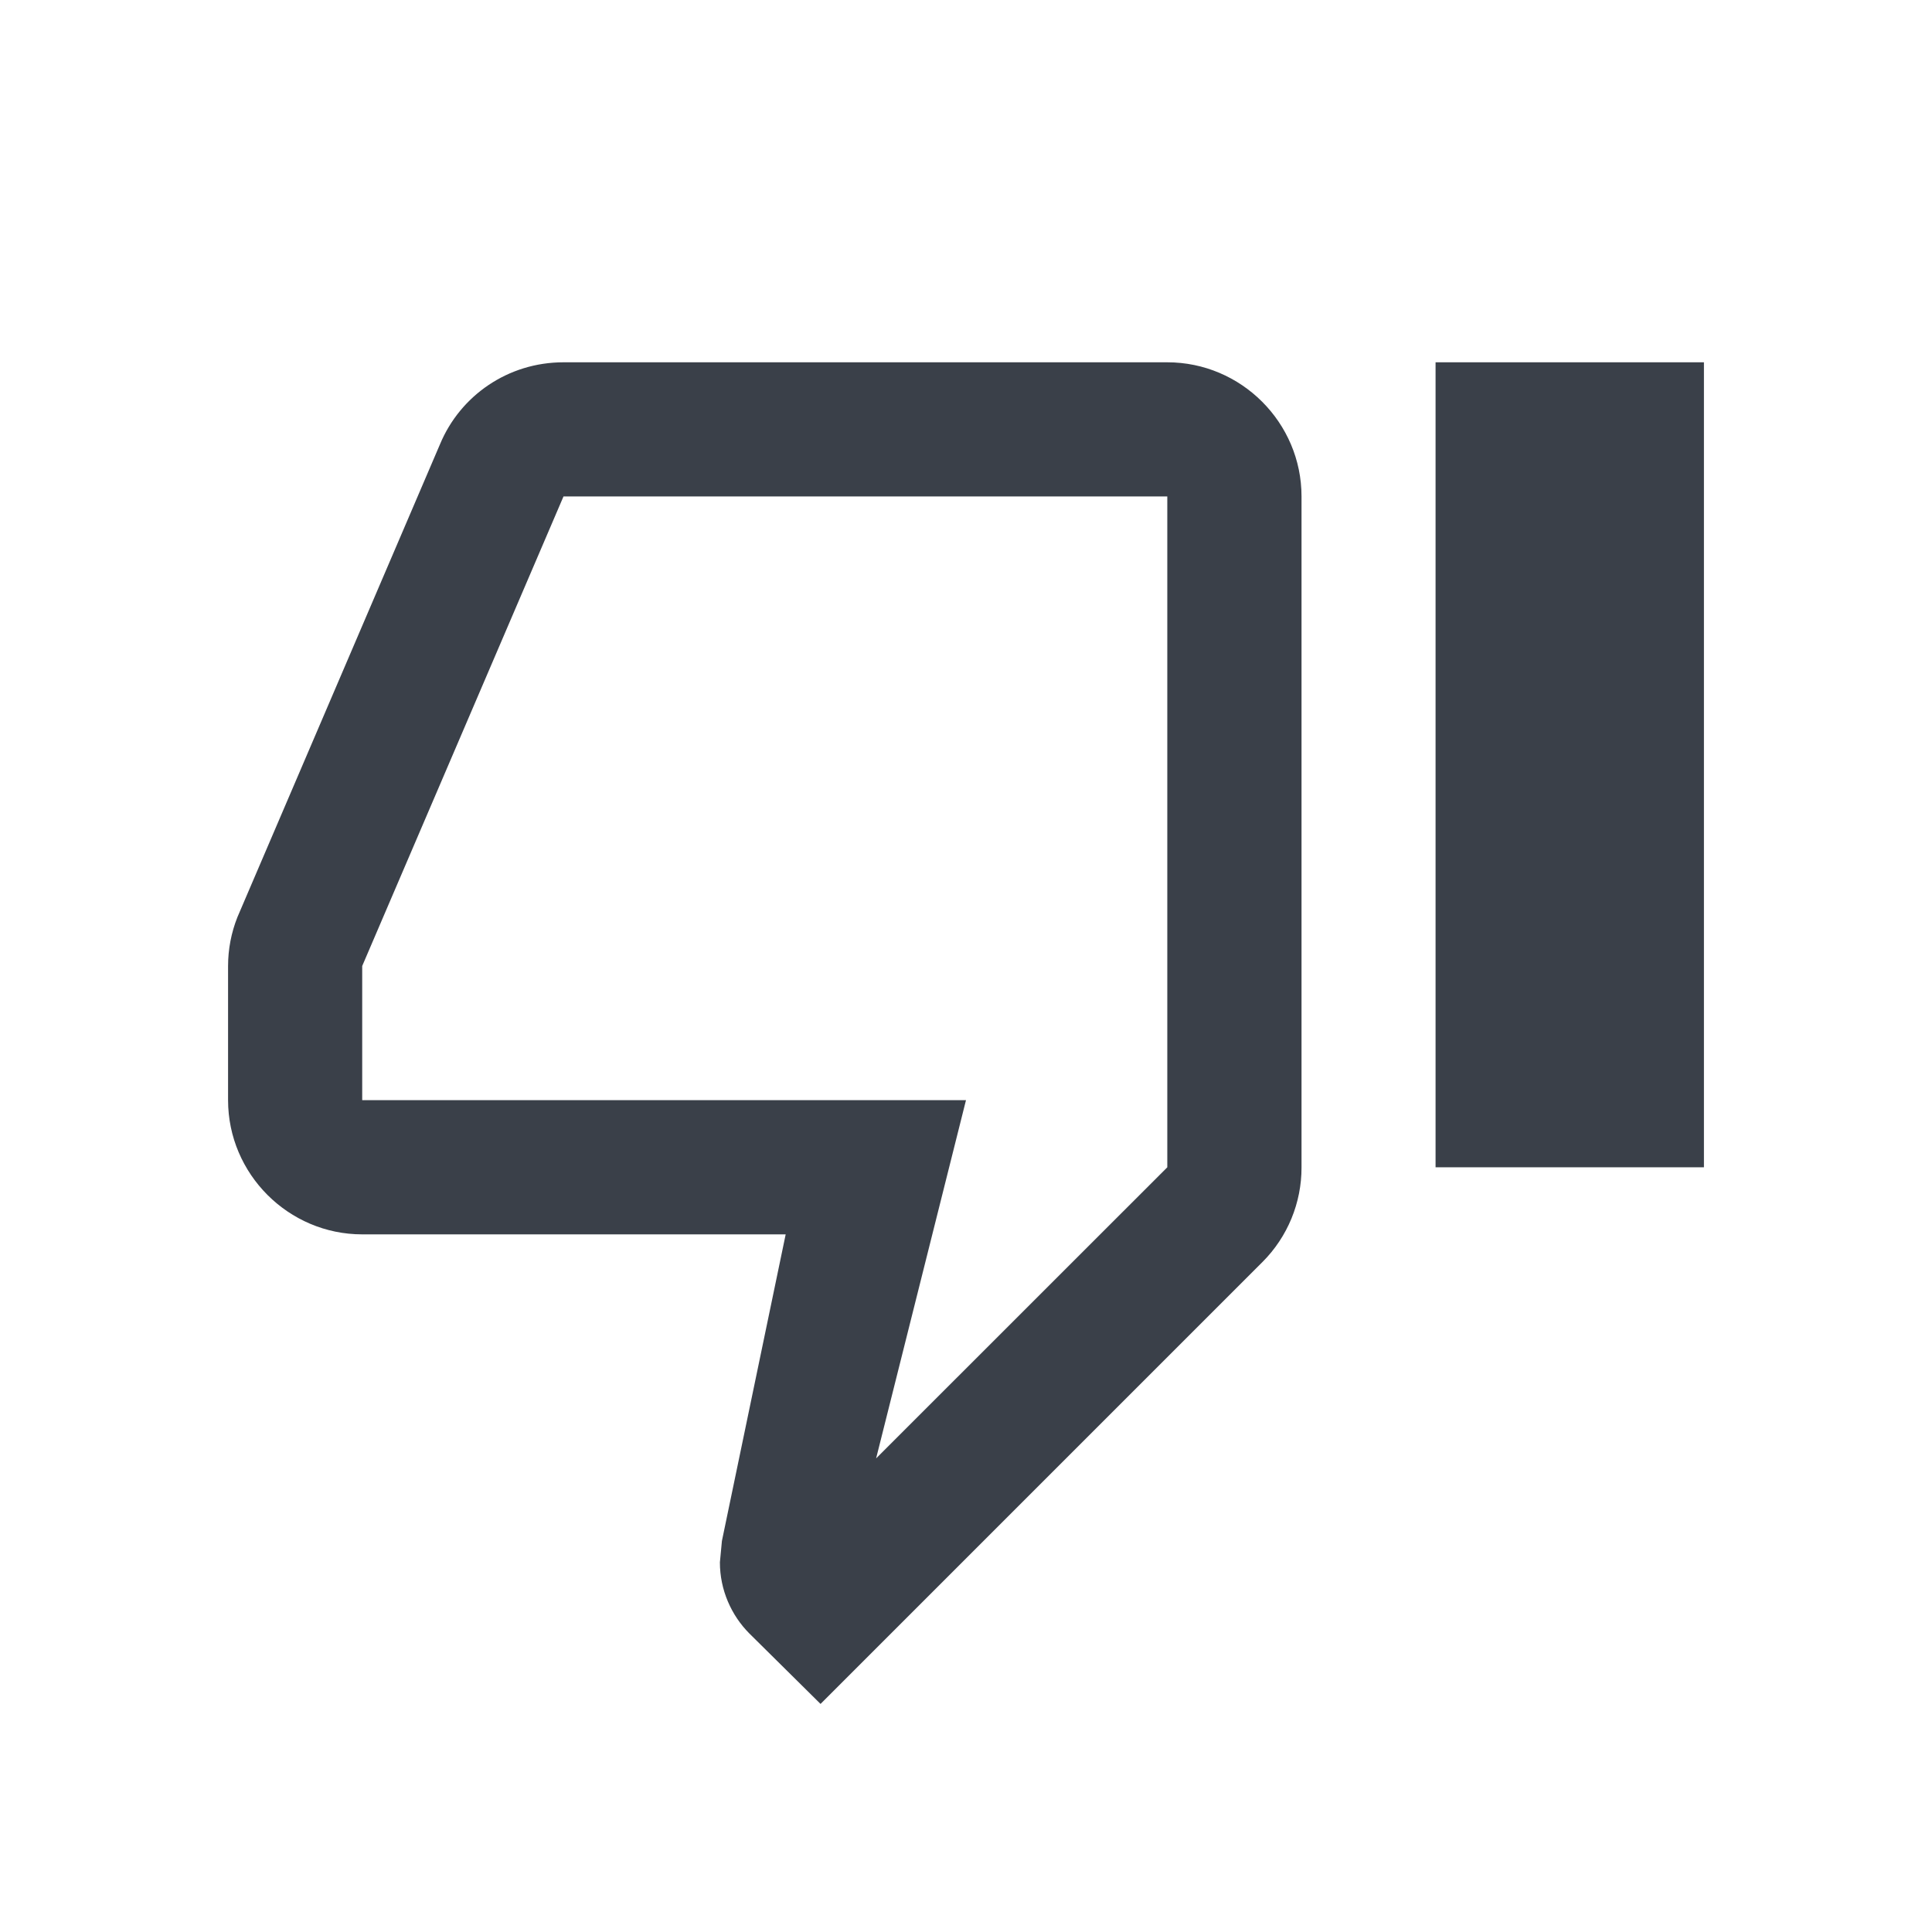
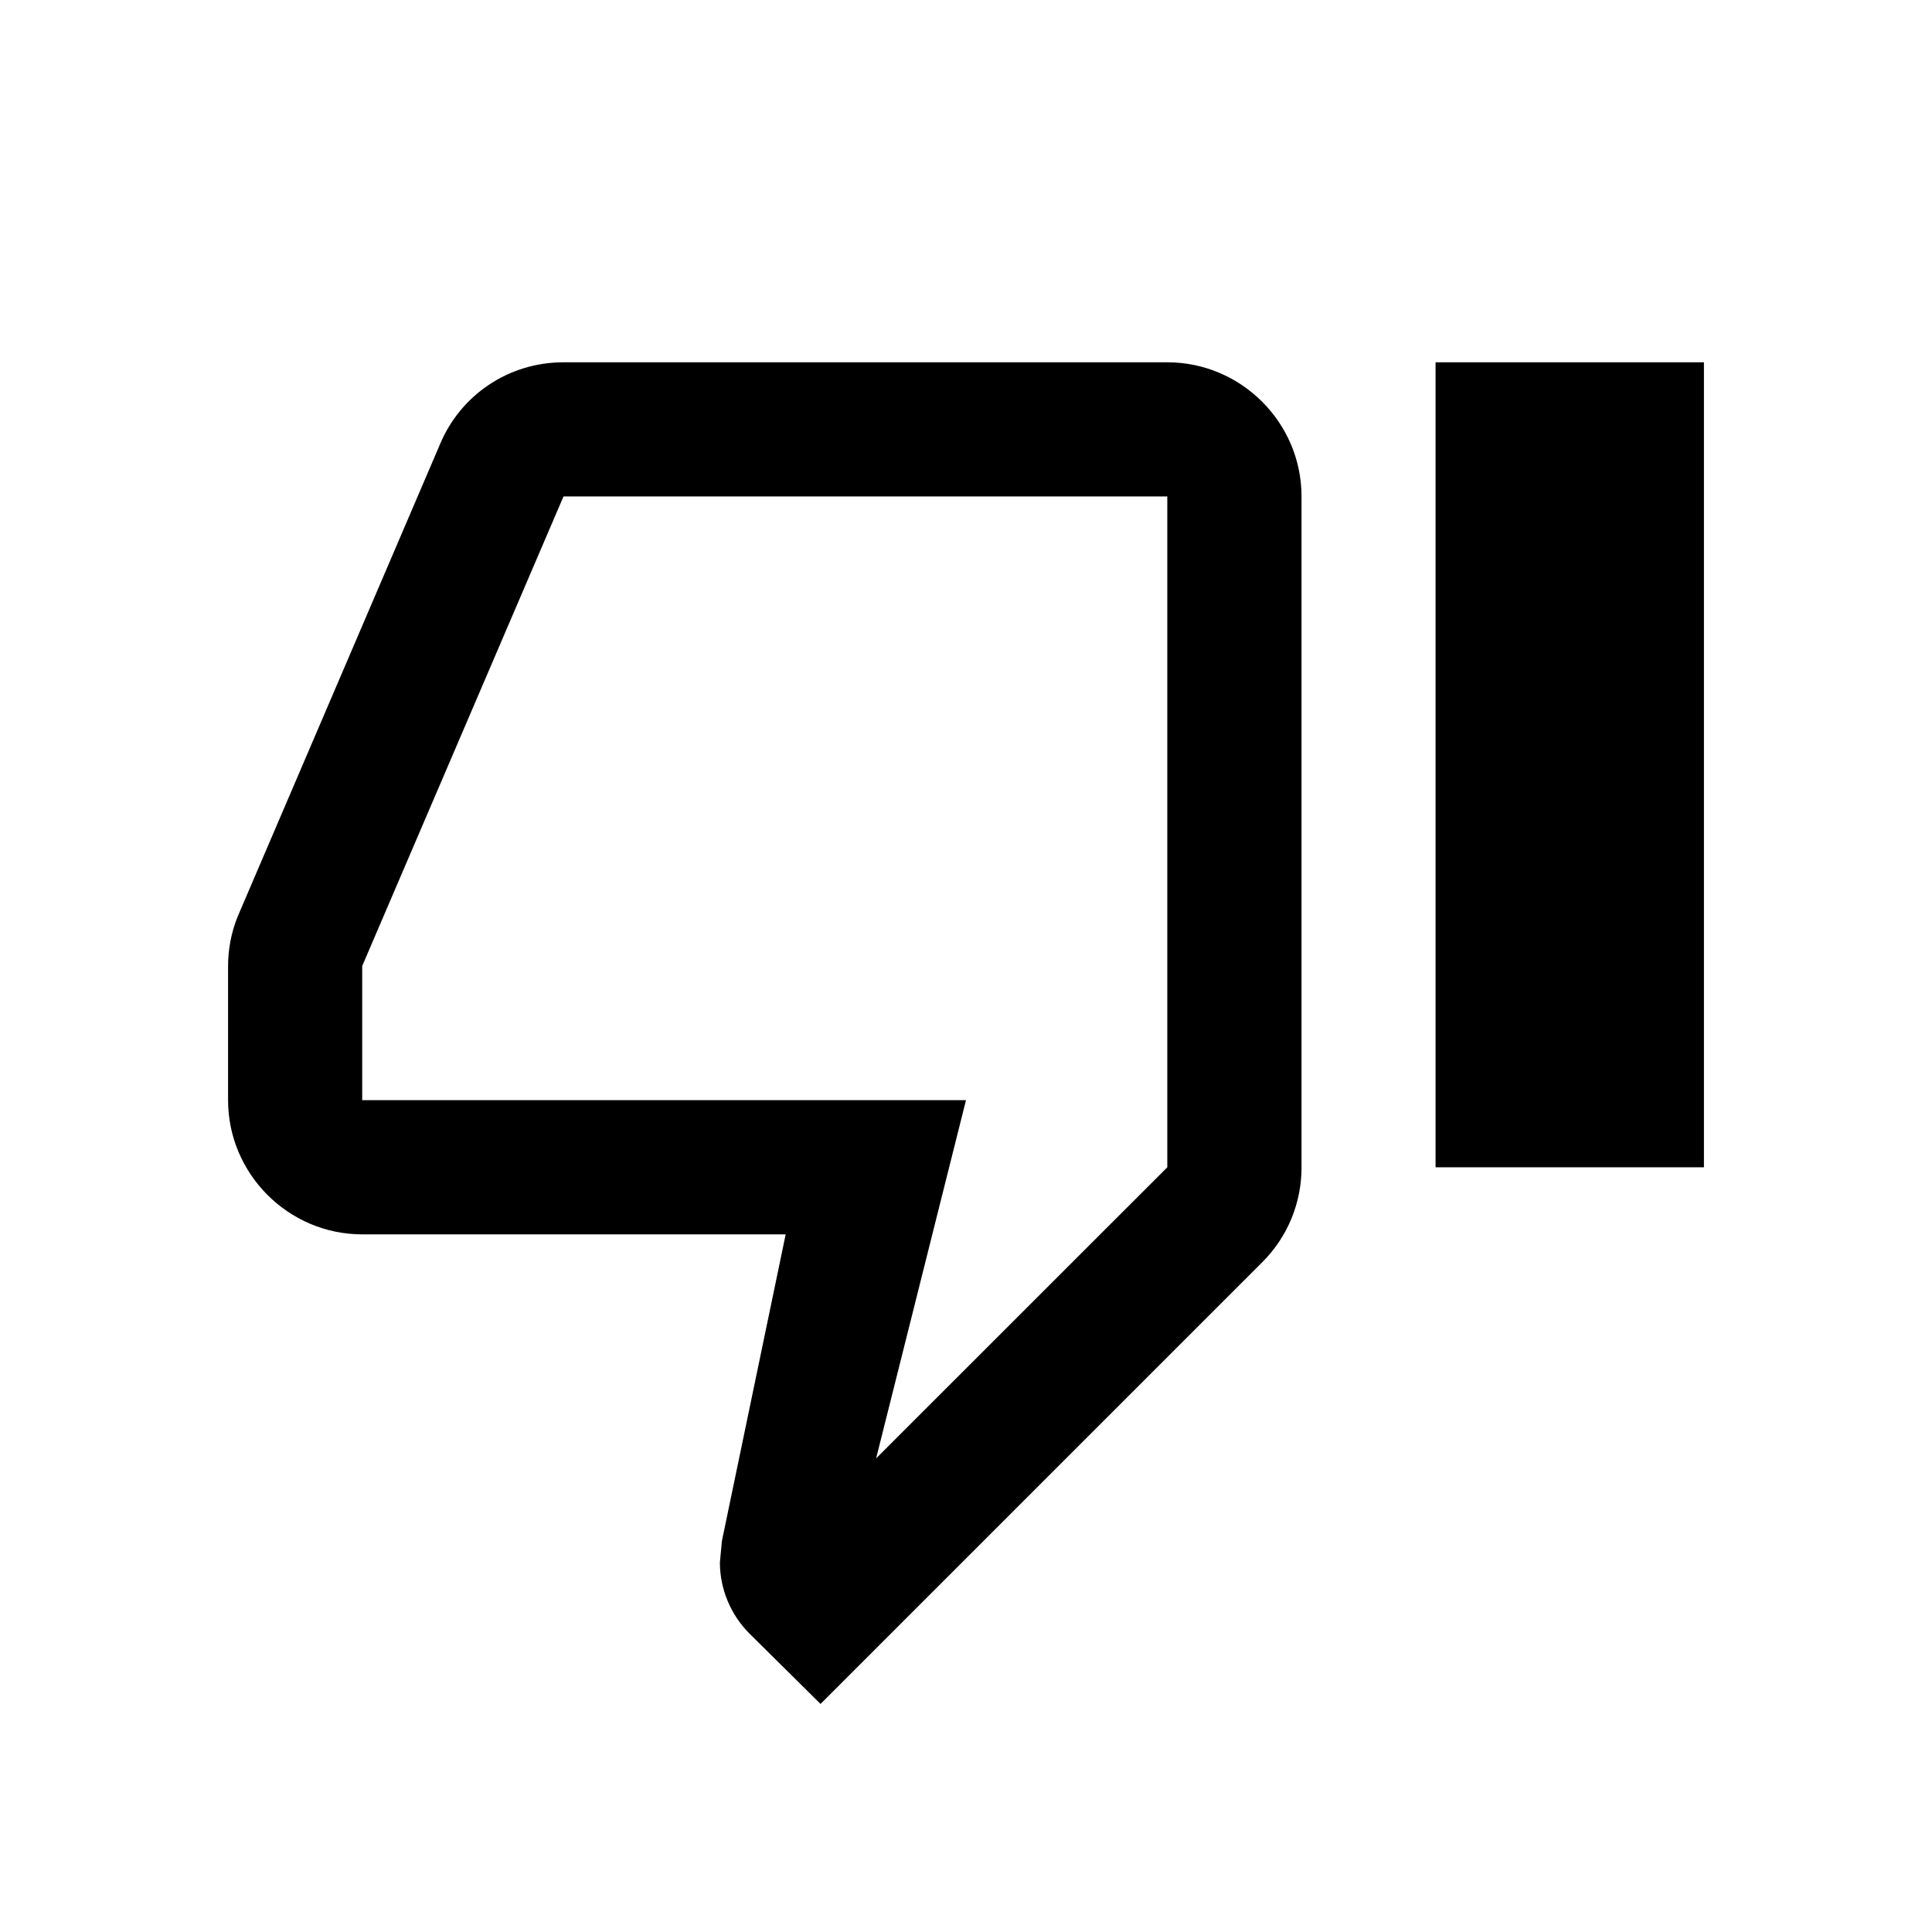
<svg xmlns="http://www.w3.org/2000/svg" width="21" height="21" viewBox="0 0 21 21">
-   <g fill="none" fill-rule="evenodd">
+   <g fill-rule="evenodd">
    <path d="M0 0h21v21H0V0zm0 0h21v21H0V0z" />
    <path d="M1.75 1.75h17.5v17.5H1.75V1.75zm0 0h17.5v17.5H1.75V1.75z" />
-     <path d="M12.688 3.938H6.125c-.605 0-1.123.364-1.342.89l-2.202 5.14a1.44 1.44 0 0 0-.102.532v1.458c0 .802.656 1.459 1.458 1.459H8.54l-.693 3.332-.022.233c0 .3.124.576.32.773l.774.766 4.805-4.805a1.45 1.45 0 0 0 .423-1.028V5.396c0-.802-.656-1.458-1.459-1.458zm0 8.75-3.165 3.164.977-3.894H3.937V10.5l2.188-5.104h6.563v7.292zm2.916-8.75h2.917v8.75h-2.917v-8.75z" fill="#3A4049" fill-rule="nonzero" />
+     <path d="M12.688 3.938H6.125c-.605 0-1.123.364-1.342.89l-2.202 5.14a1.44 1.44 0 0 0-.102.532v1.458c0 .802.656 1.459 1.458 1.459H8.54l-.693 3.332-.022.233c0 .3.124.576.32.773l.774.766 4.805-4.805a1.45 1.45 0 0 0 .423-1.028V5.396c0-.802-.656-1.458-1.459-1.458zm0 8.75-3.165 3.164.977-3.894H3.937V10.5l2.188-5.104h6.563v7.292zm2.916-8.75h2.917v8.75h-2.917v-8.75z" fill="currentColor" />
  </g>
</svg>
